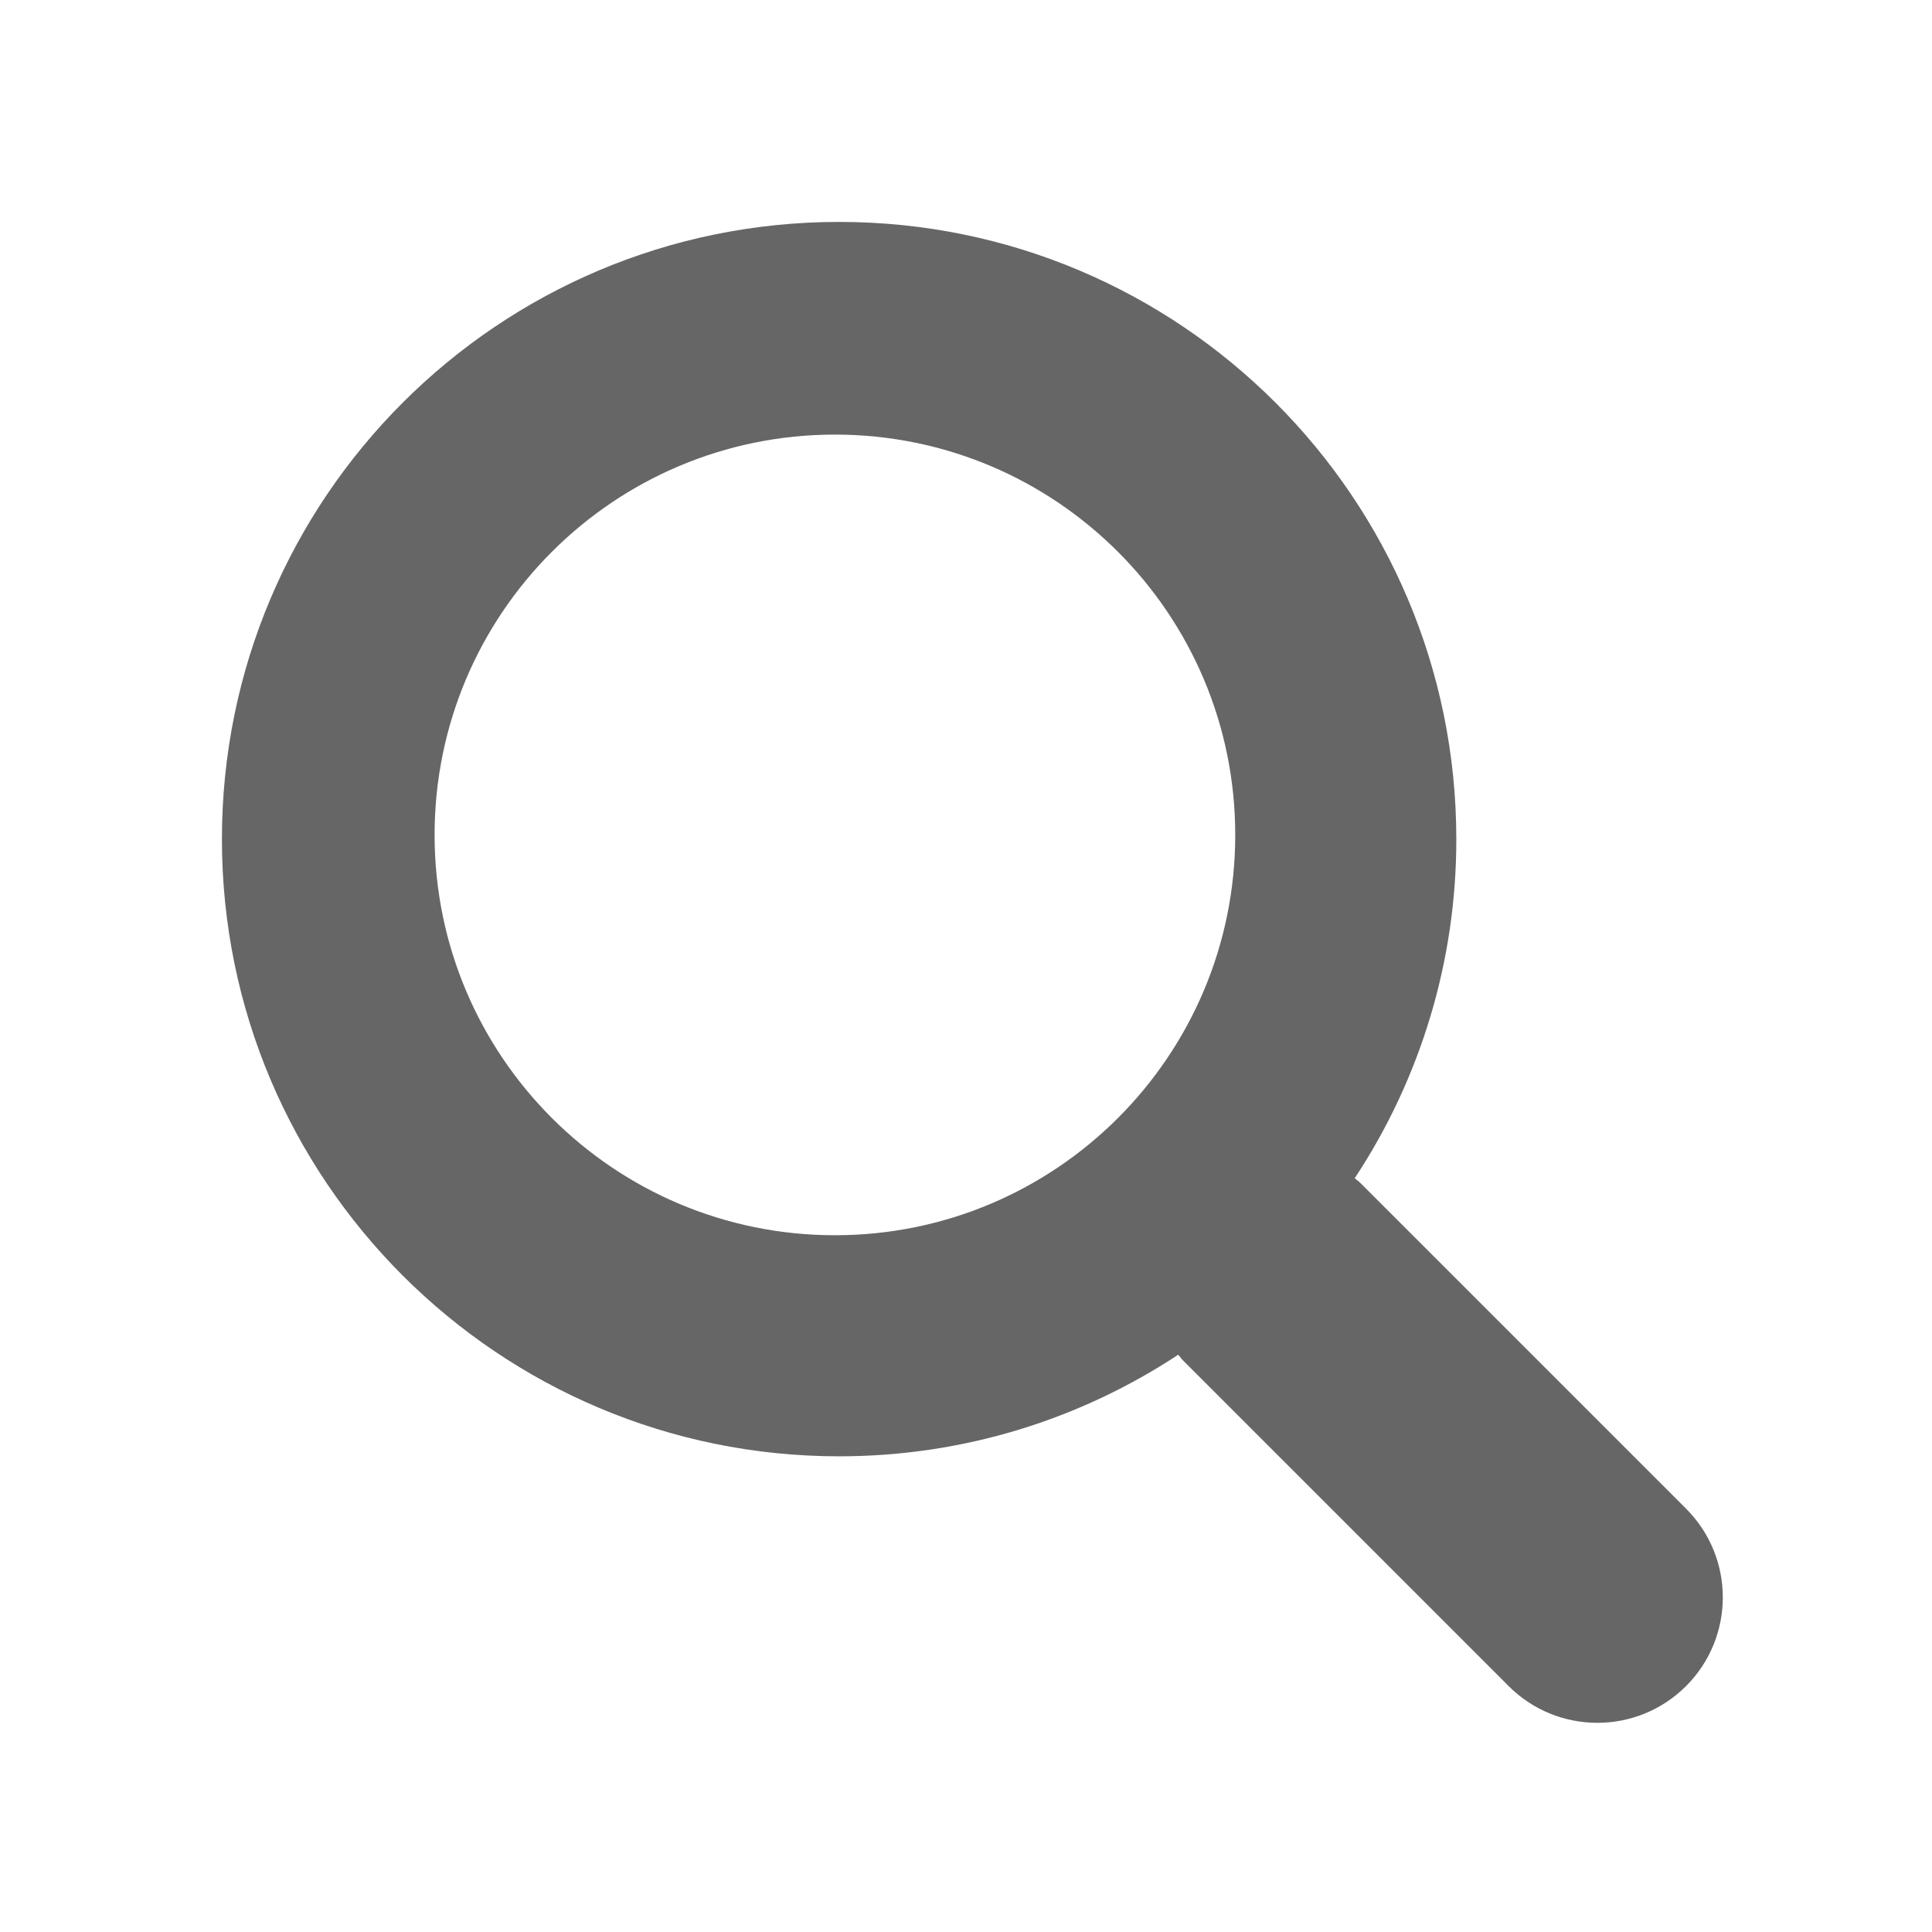
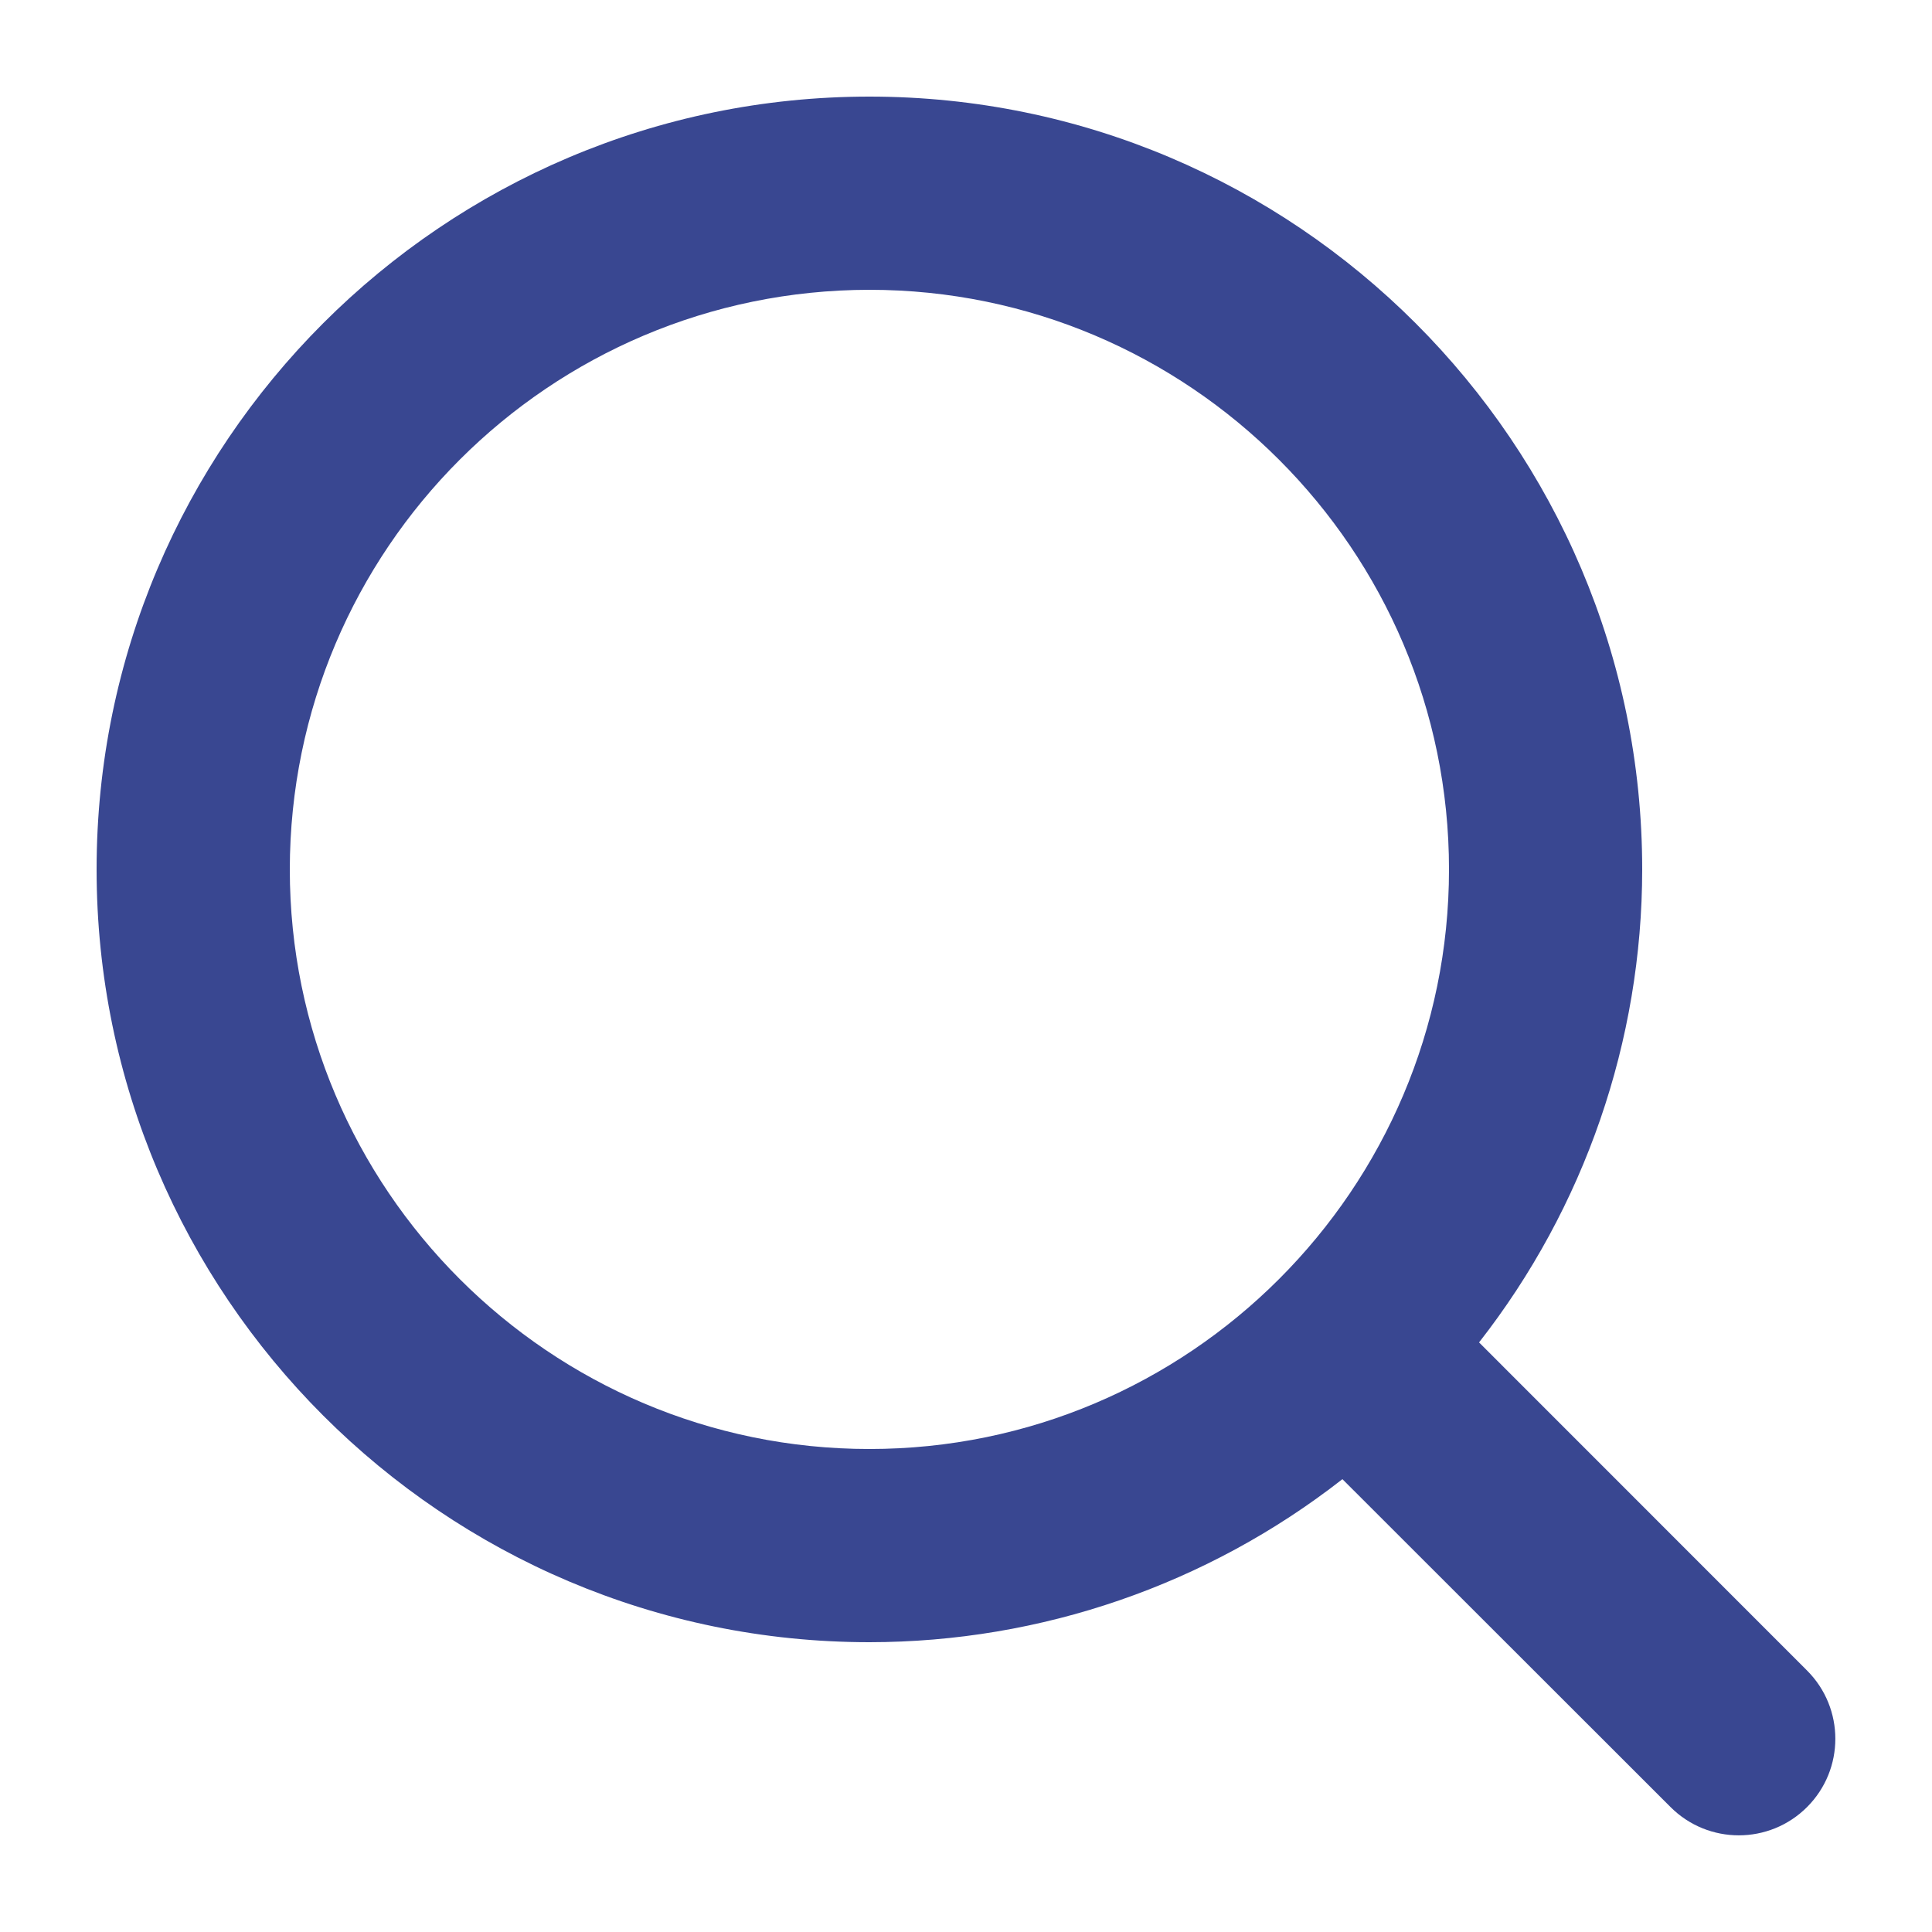
- <svg xmlns="http://www.w3.org/2000/svg" width="148" height="148">
-   <path fill="#666" d="M129.186 115.595l-24.984-24.983c-.132-.133-.288-.225-.427-.35a47.046 47.046 0 007.785-25.981C111.56 38.168 90.392 17 64.28 17 38.168 17 17 38.168 17 64.28c0 26.112 21.168 47.28 47.28 47.28 9.6 0 18.525-2.869 25.982-7.785.124.138.216.294.349.427l24.983 24.984a9.61 9.61 0 0013.591-13.59zm-65.227-20.97c-16.938 0-30.667-13.73-30.667-30.666 0-16.938 13.73-30.667 30.667-30.667 16.936 0 30.666 13.73 30.666 30.667 0 16.936-13.73 30.666-30.666 30.666z" />
+ <svg xmlns="http://www.w3.org/2000/svg" width="18" height="18">
+   <path d="M13.78 12.507l3.056 3.057a.899.899 0 11-1.272 1.272l-3.057-3.055A7.157 7.157 0 018.1 15.3C4.13 15.3.9 12.07.9 8.1S4.13.9 8.1.9s7.2 3.23 7.2 7.2a7.157 7.157 0 01-1.52 4.407zM8.1 2.7a5.405 5.405 0 00-5.4 5.4c0 2.978 2.422 5.4 5.4 5.4s5.4-2.422 5.4-5.4-2.422-5.4-5.4-5.4z" fill="#394791" fill-rule="evenodd" />
</svg>
